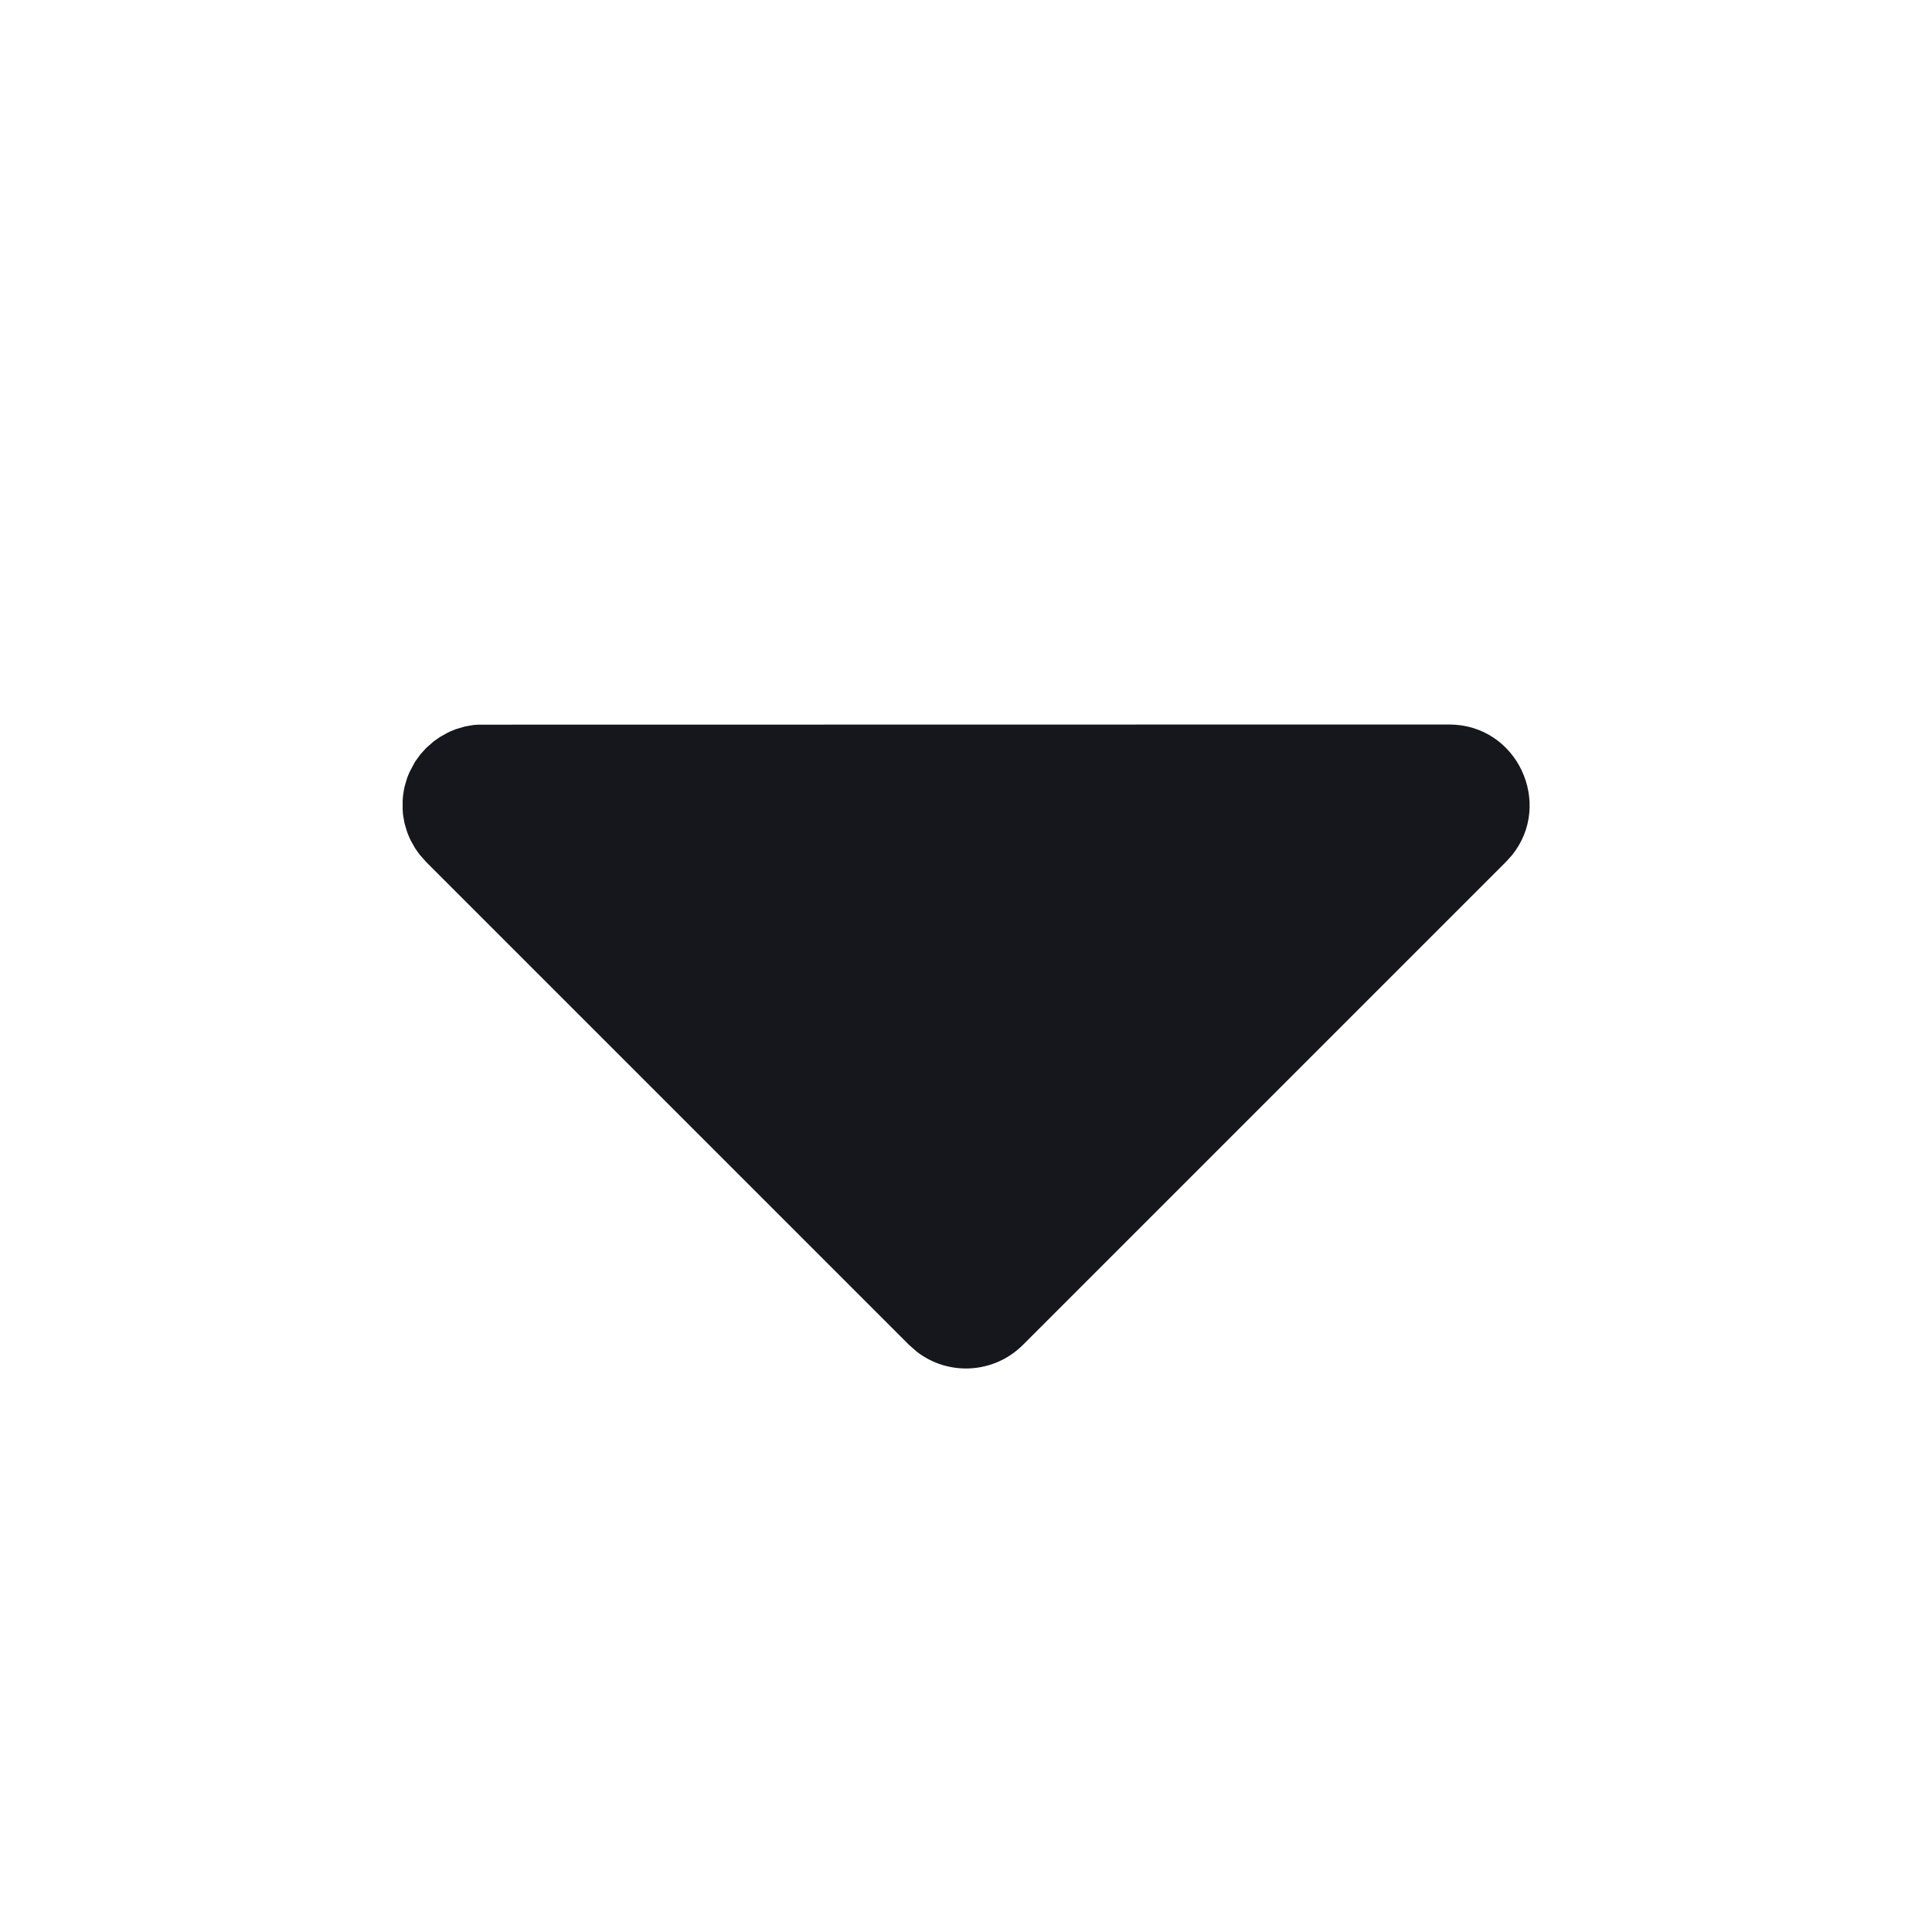
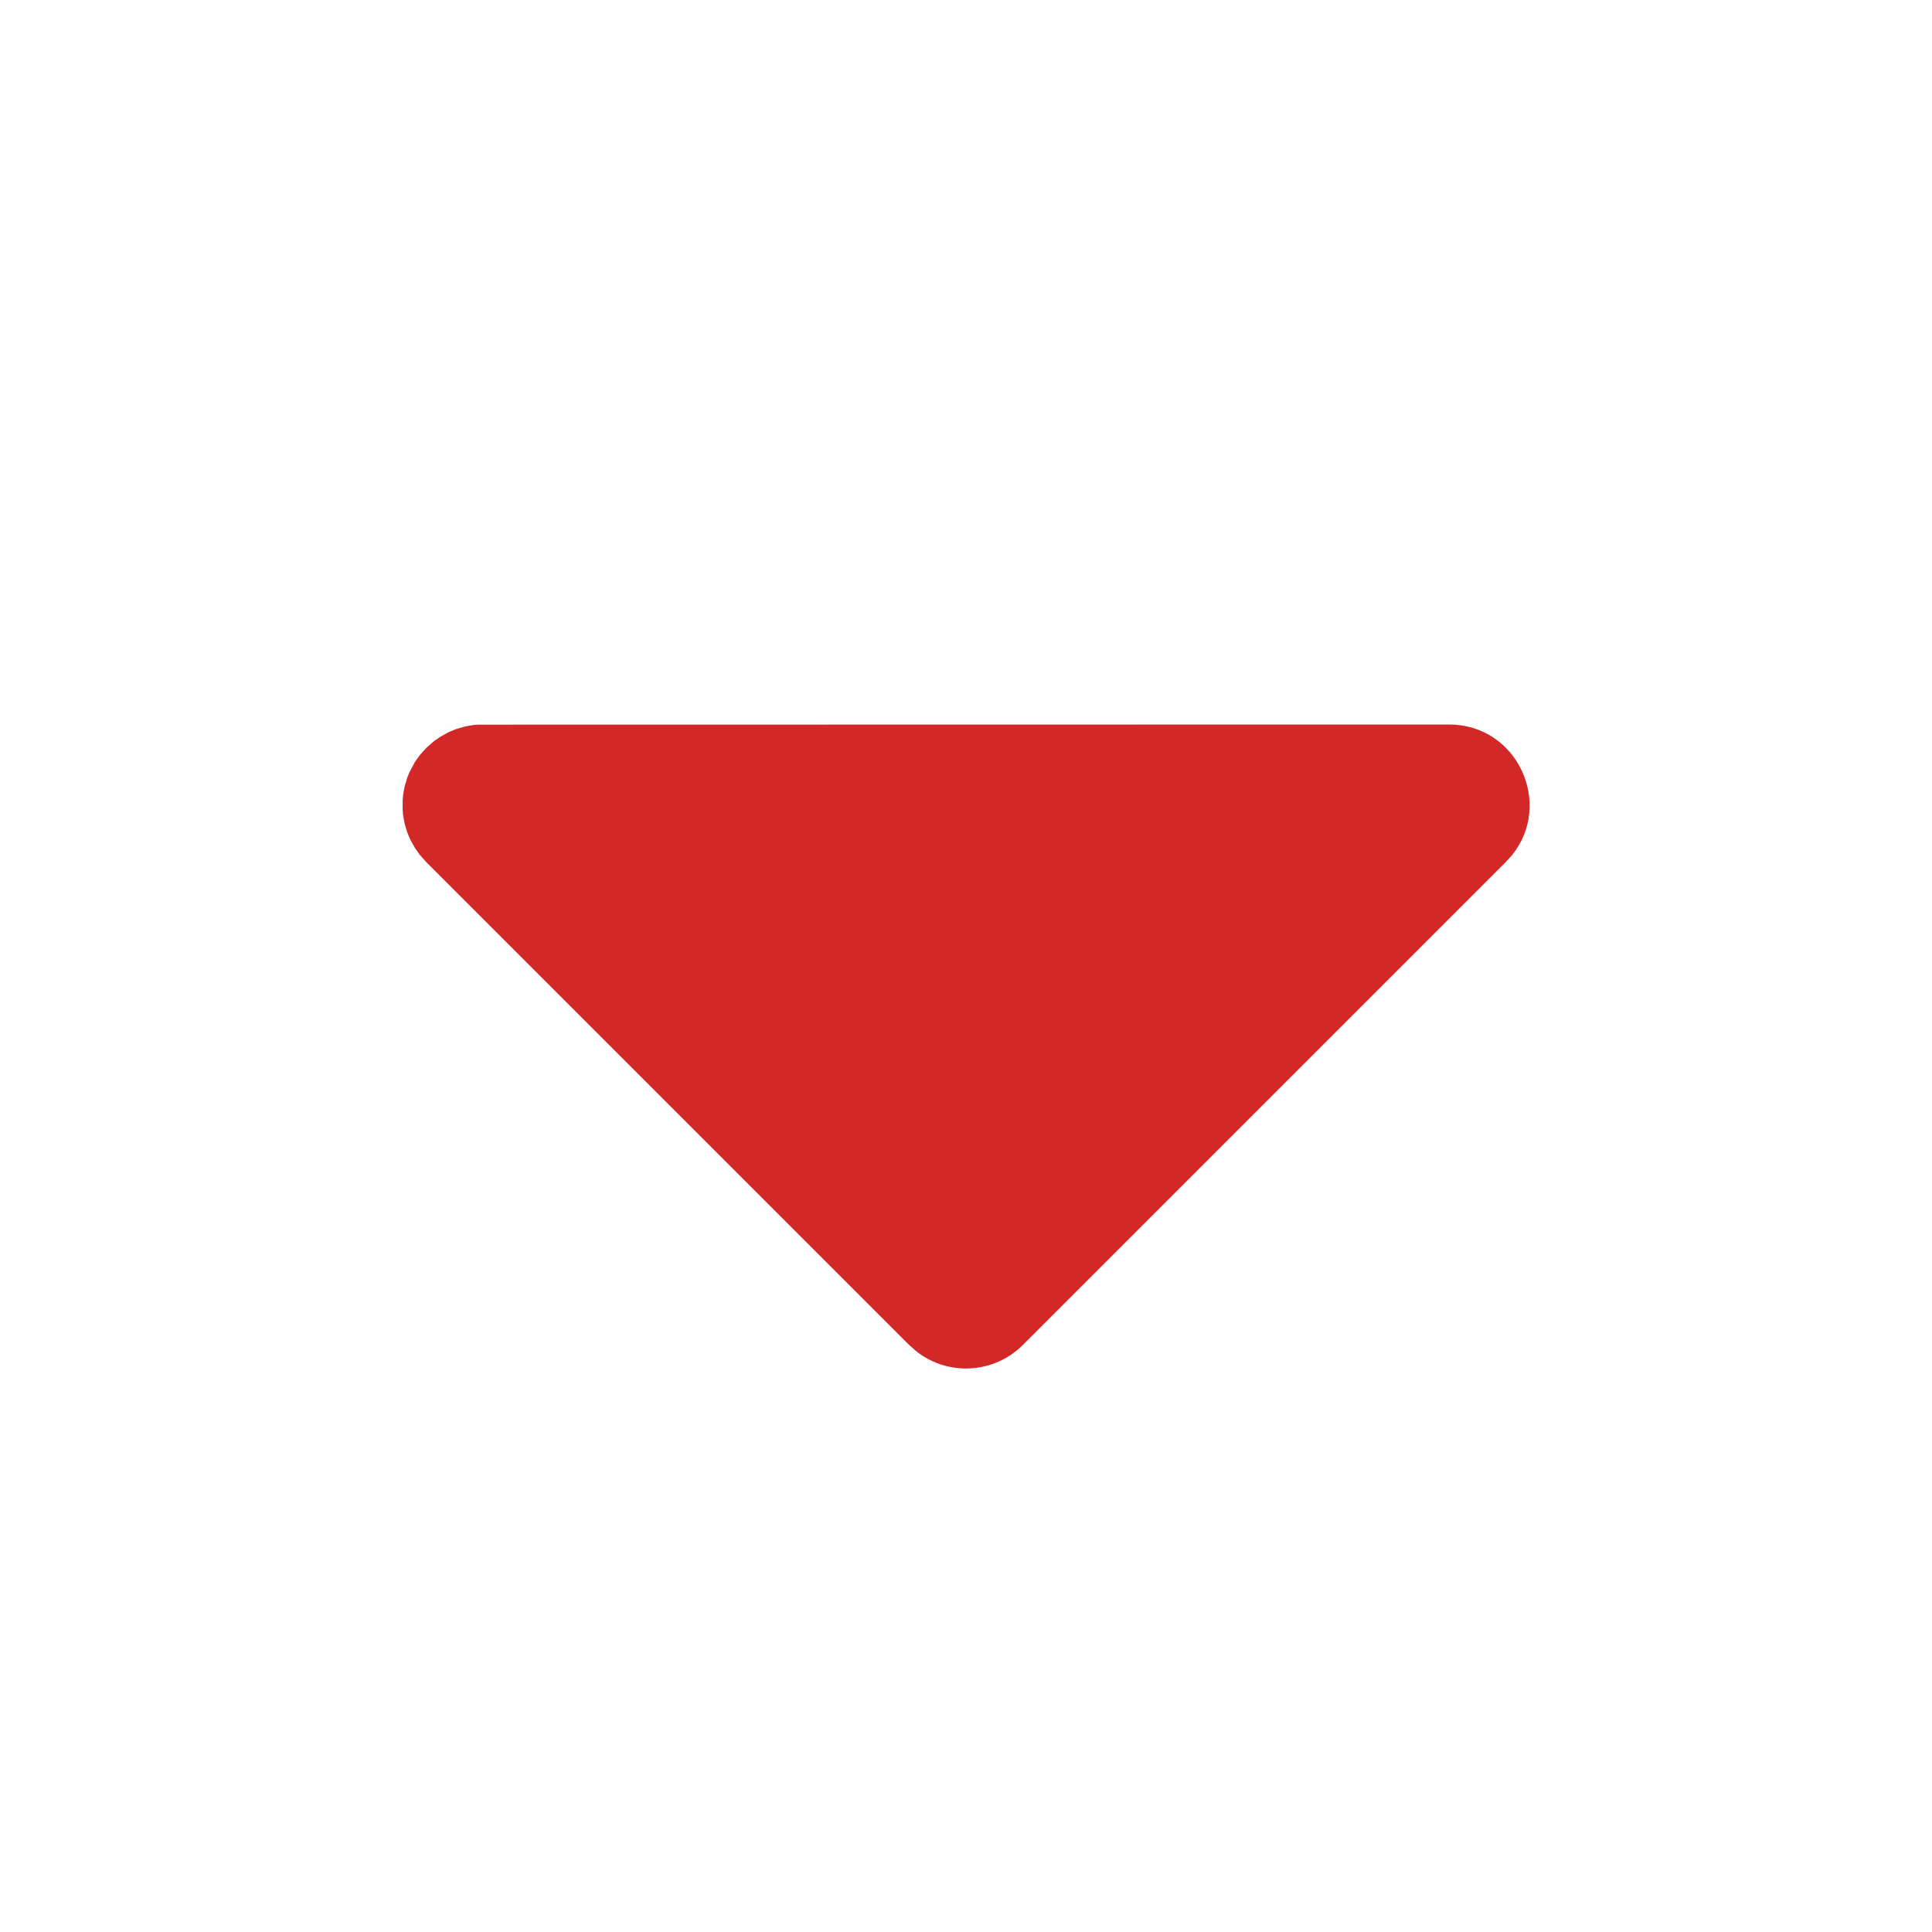
- <svg xmlns="http://www.w3.org/2000/svg" width="24" height="24" viewBox="0 0 24 24" fill="#16171D">
+ <svg xmlns="http://www.w3.org/2000/svg" width="24" height="24" viewBox="0 0 24 24" fill="#D32828">
  <path stroke="none" d="M0 0h24v24H0z" fill="none" />
  <path d="M18 9c.852 0 1.297 .986 .783 1.623l-.076 .084l-6 6a1 1 0 0 1 -1.32 .083l-.094 -.083l-6 -6l-.083 -.094l-.054 -.077l-.054 -.096l-.017 -.036l-.027 -.067l-.032 -.108l-.01 -.053l-.01 -.06l-.004 -.057v-.118l.005 -.058l.009 -.06l.01 -.052l.032 -.108l.027 -.067l.07 -.132l.065 -.09l.073 -.081l.094 -.083l.077 -.054l.096 -.054l.036 -.017l.067 -.027l.108 -.032l.053 -.01l.06 -.01l.057 -.004l12.059 -.002z" />
</svg>
